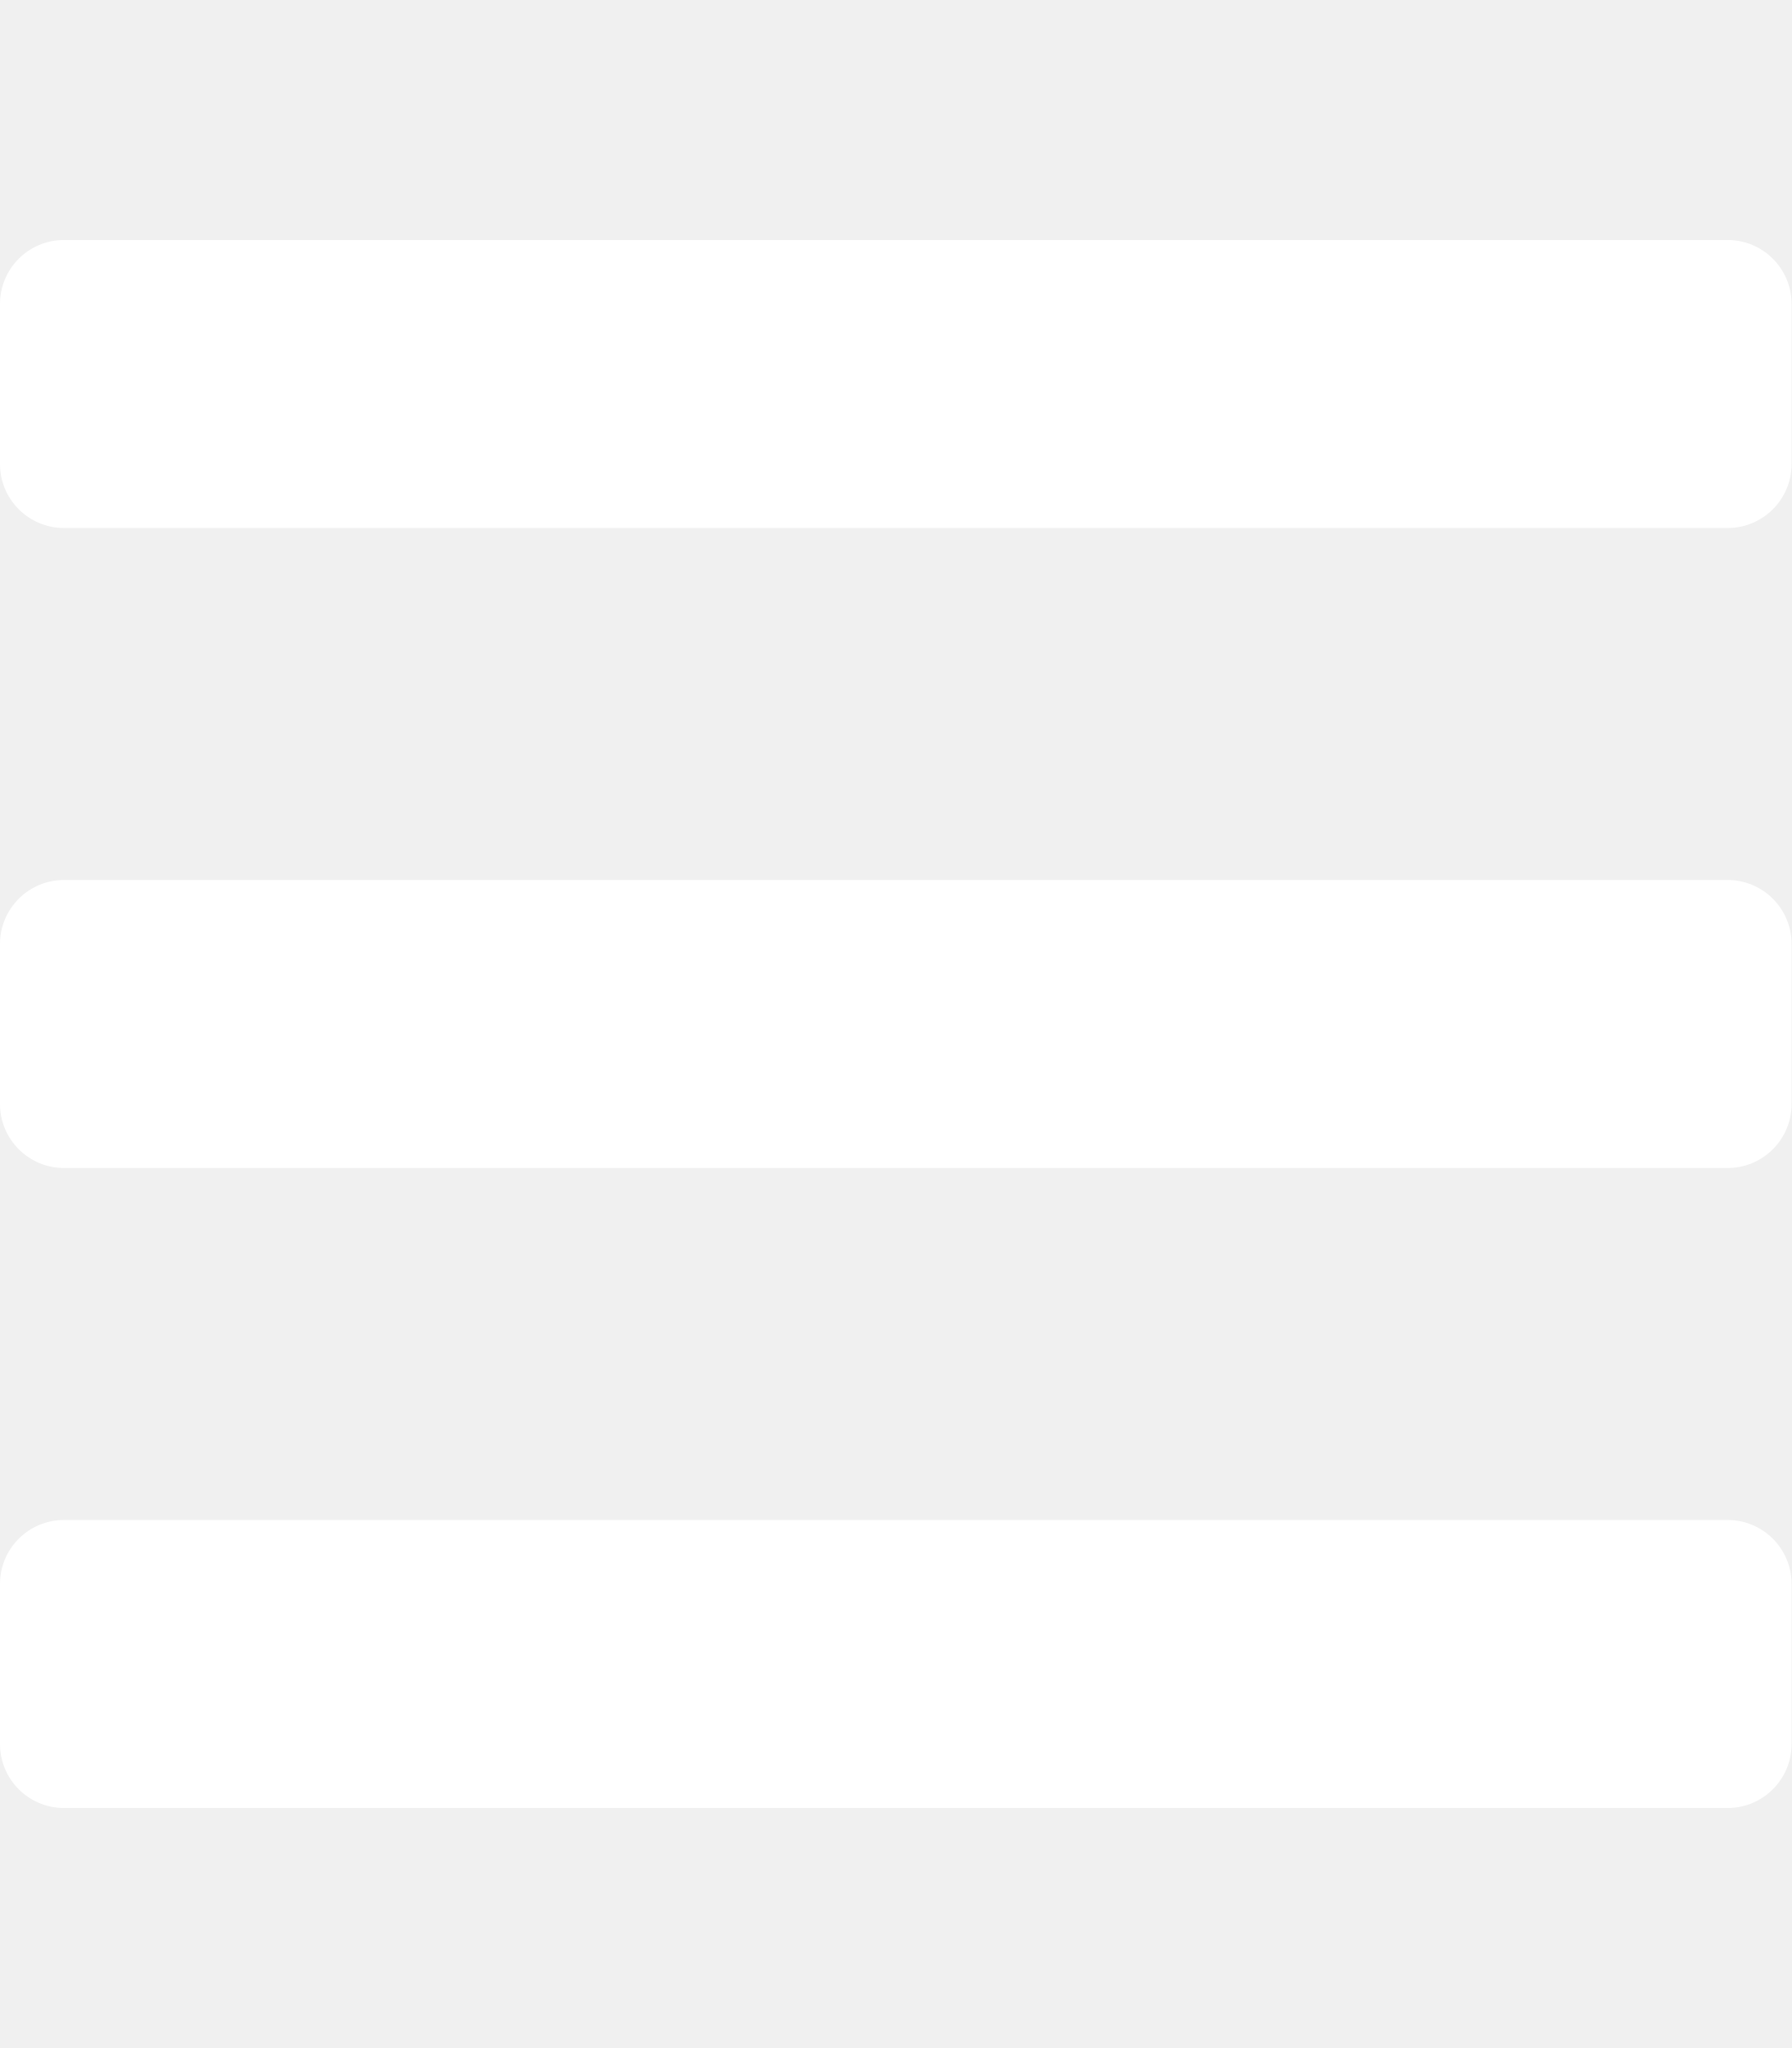
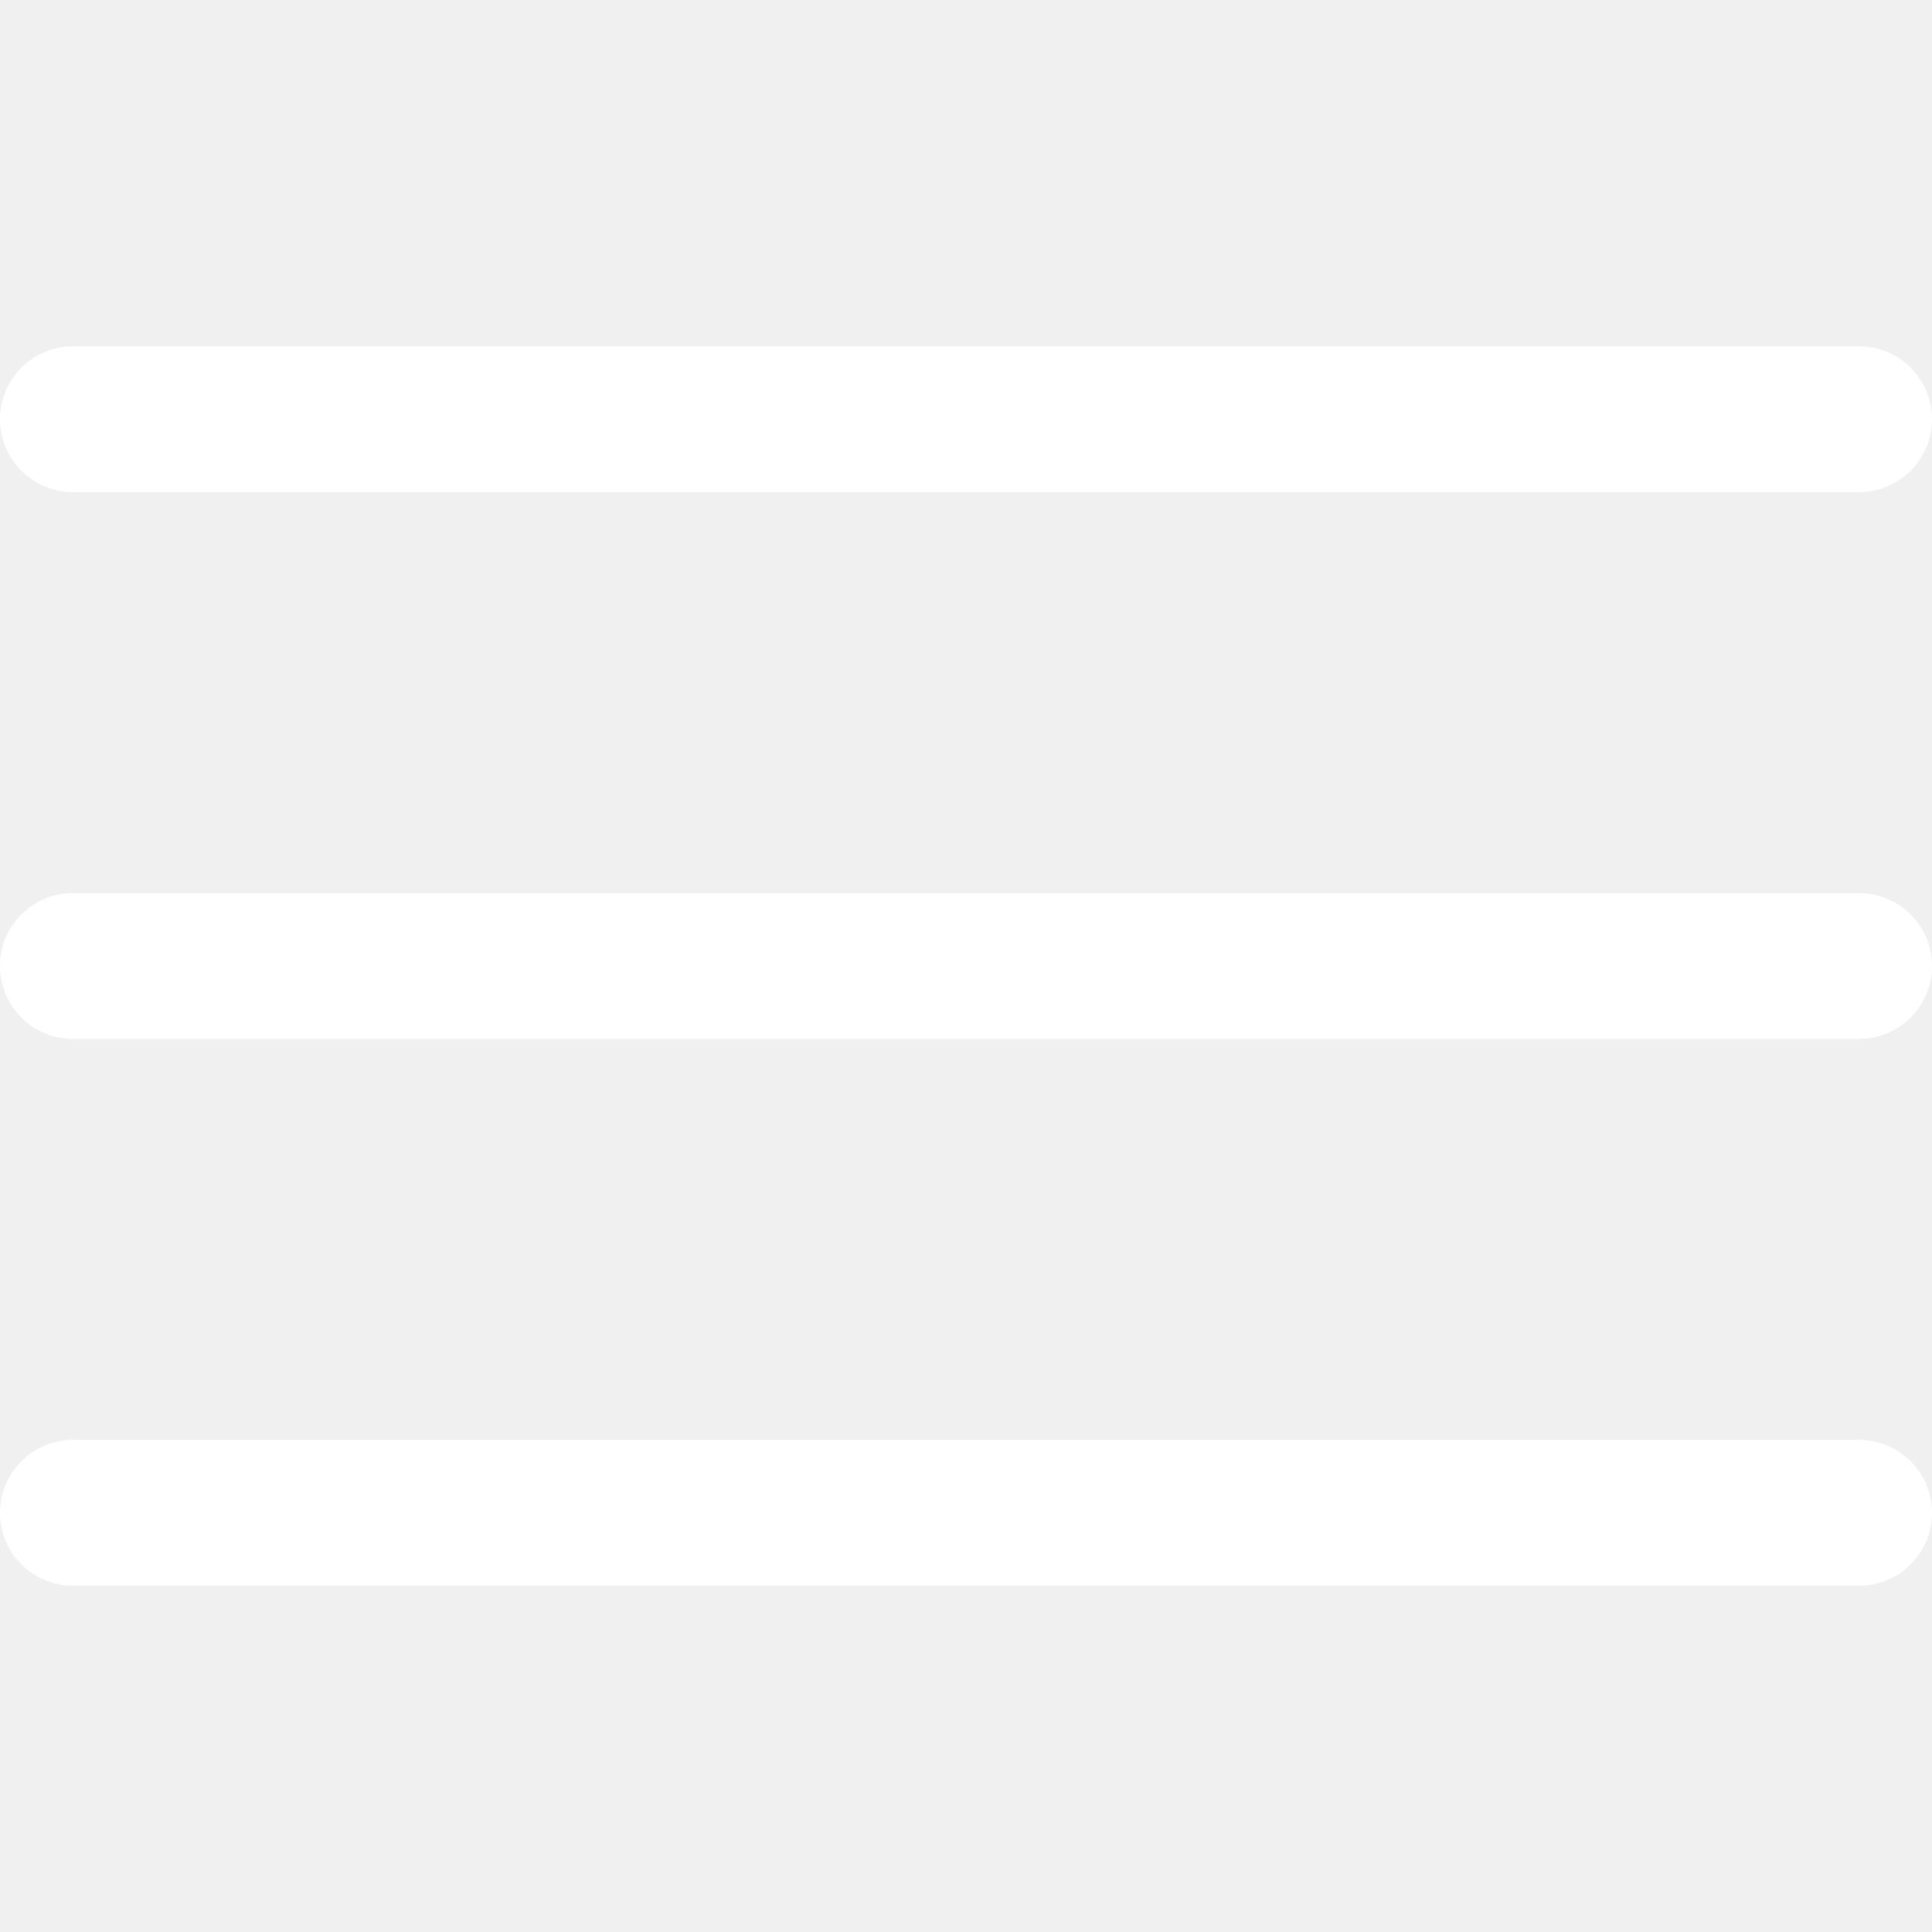
- <svg xmlns="http://www.w3.org/2000/svg" aria-hidden="true" data-prefix="fas" data-icon="bars" class="svg-inline--fa fa-bars fa-w-14" role="img" viewBox="0 0 448 512">
-   <path fill="white" d="M16 132h416c8.837 0 16-7.163 16-16V76c0-8.837-7.163-16-16-16H16C7.163 60 0 67.163 0 76v40c0 8.837 7.163 16 16 16zm0 160h416c8.837 0 16-7.163 16-16v-40c0-8.837-7.163-16-16-16H16c-8.837 0-16 7.163-16 16v40c0 8.837 7.163 16 16 16zm0 160h416c8.837 0 16-7.163 16-16v-40c0-8.837-7.163-16-16-16H16c-8.837 0-16 7.163-16 16v40c0 8.837 7.163 16 16 16z" />
+ <svg xmlns="http://www.w3.org/2000/svg" version="1.1" id="Capa_1" x="0px" y="0px" viewBox="0 0 53 53" style="enable-background:new 0 0 53 53;" xml:space="preserve" width="512px" height="512px">
+   <g>
+     <g>
+       <path d="M2,13.5h49c1.104,0,2-0.896,2-2s-0.896-2-2-2H2c-1.104,0-2,0.896-2,2S0.896,13.5,2,13.5z" fill="#FFFFFF" />
+       <path d="M2,28.5h49c1.104,0,2-0.896,2-2s-0.896-2-2-2H2c-1.104,0-2,0.896-2,2S0.896,28.5,2,28.5z" fill="#FFFFFF" />
+       <path d="M2,43.5h49c1.104,0,2-0.896,2-2s-0.896-2-2-2H2c-1.104,0-2,0.896-2,2S0.896,43.5,2,43.5z" fill="#FFFFFF" />
+     </g>
+   </g>
+   <g>
+ </g>
+   <g>
+ </g>
+   <g>
+ </g>
+   <g>
+ </g>
+   <g>
+ </g>
+   <g>
+ </g>
+   <g>
+ </g>
+   <g>
+ </g>
+   <g>
+ </g>
+   <g>
+ </g>
+   <g>
+ </g>
+   <g>
+ </g>
+   <g>
+ </g>
+   <g>
+ </g>
+   <g>
+ </g>
</svg>
